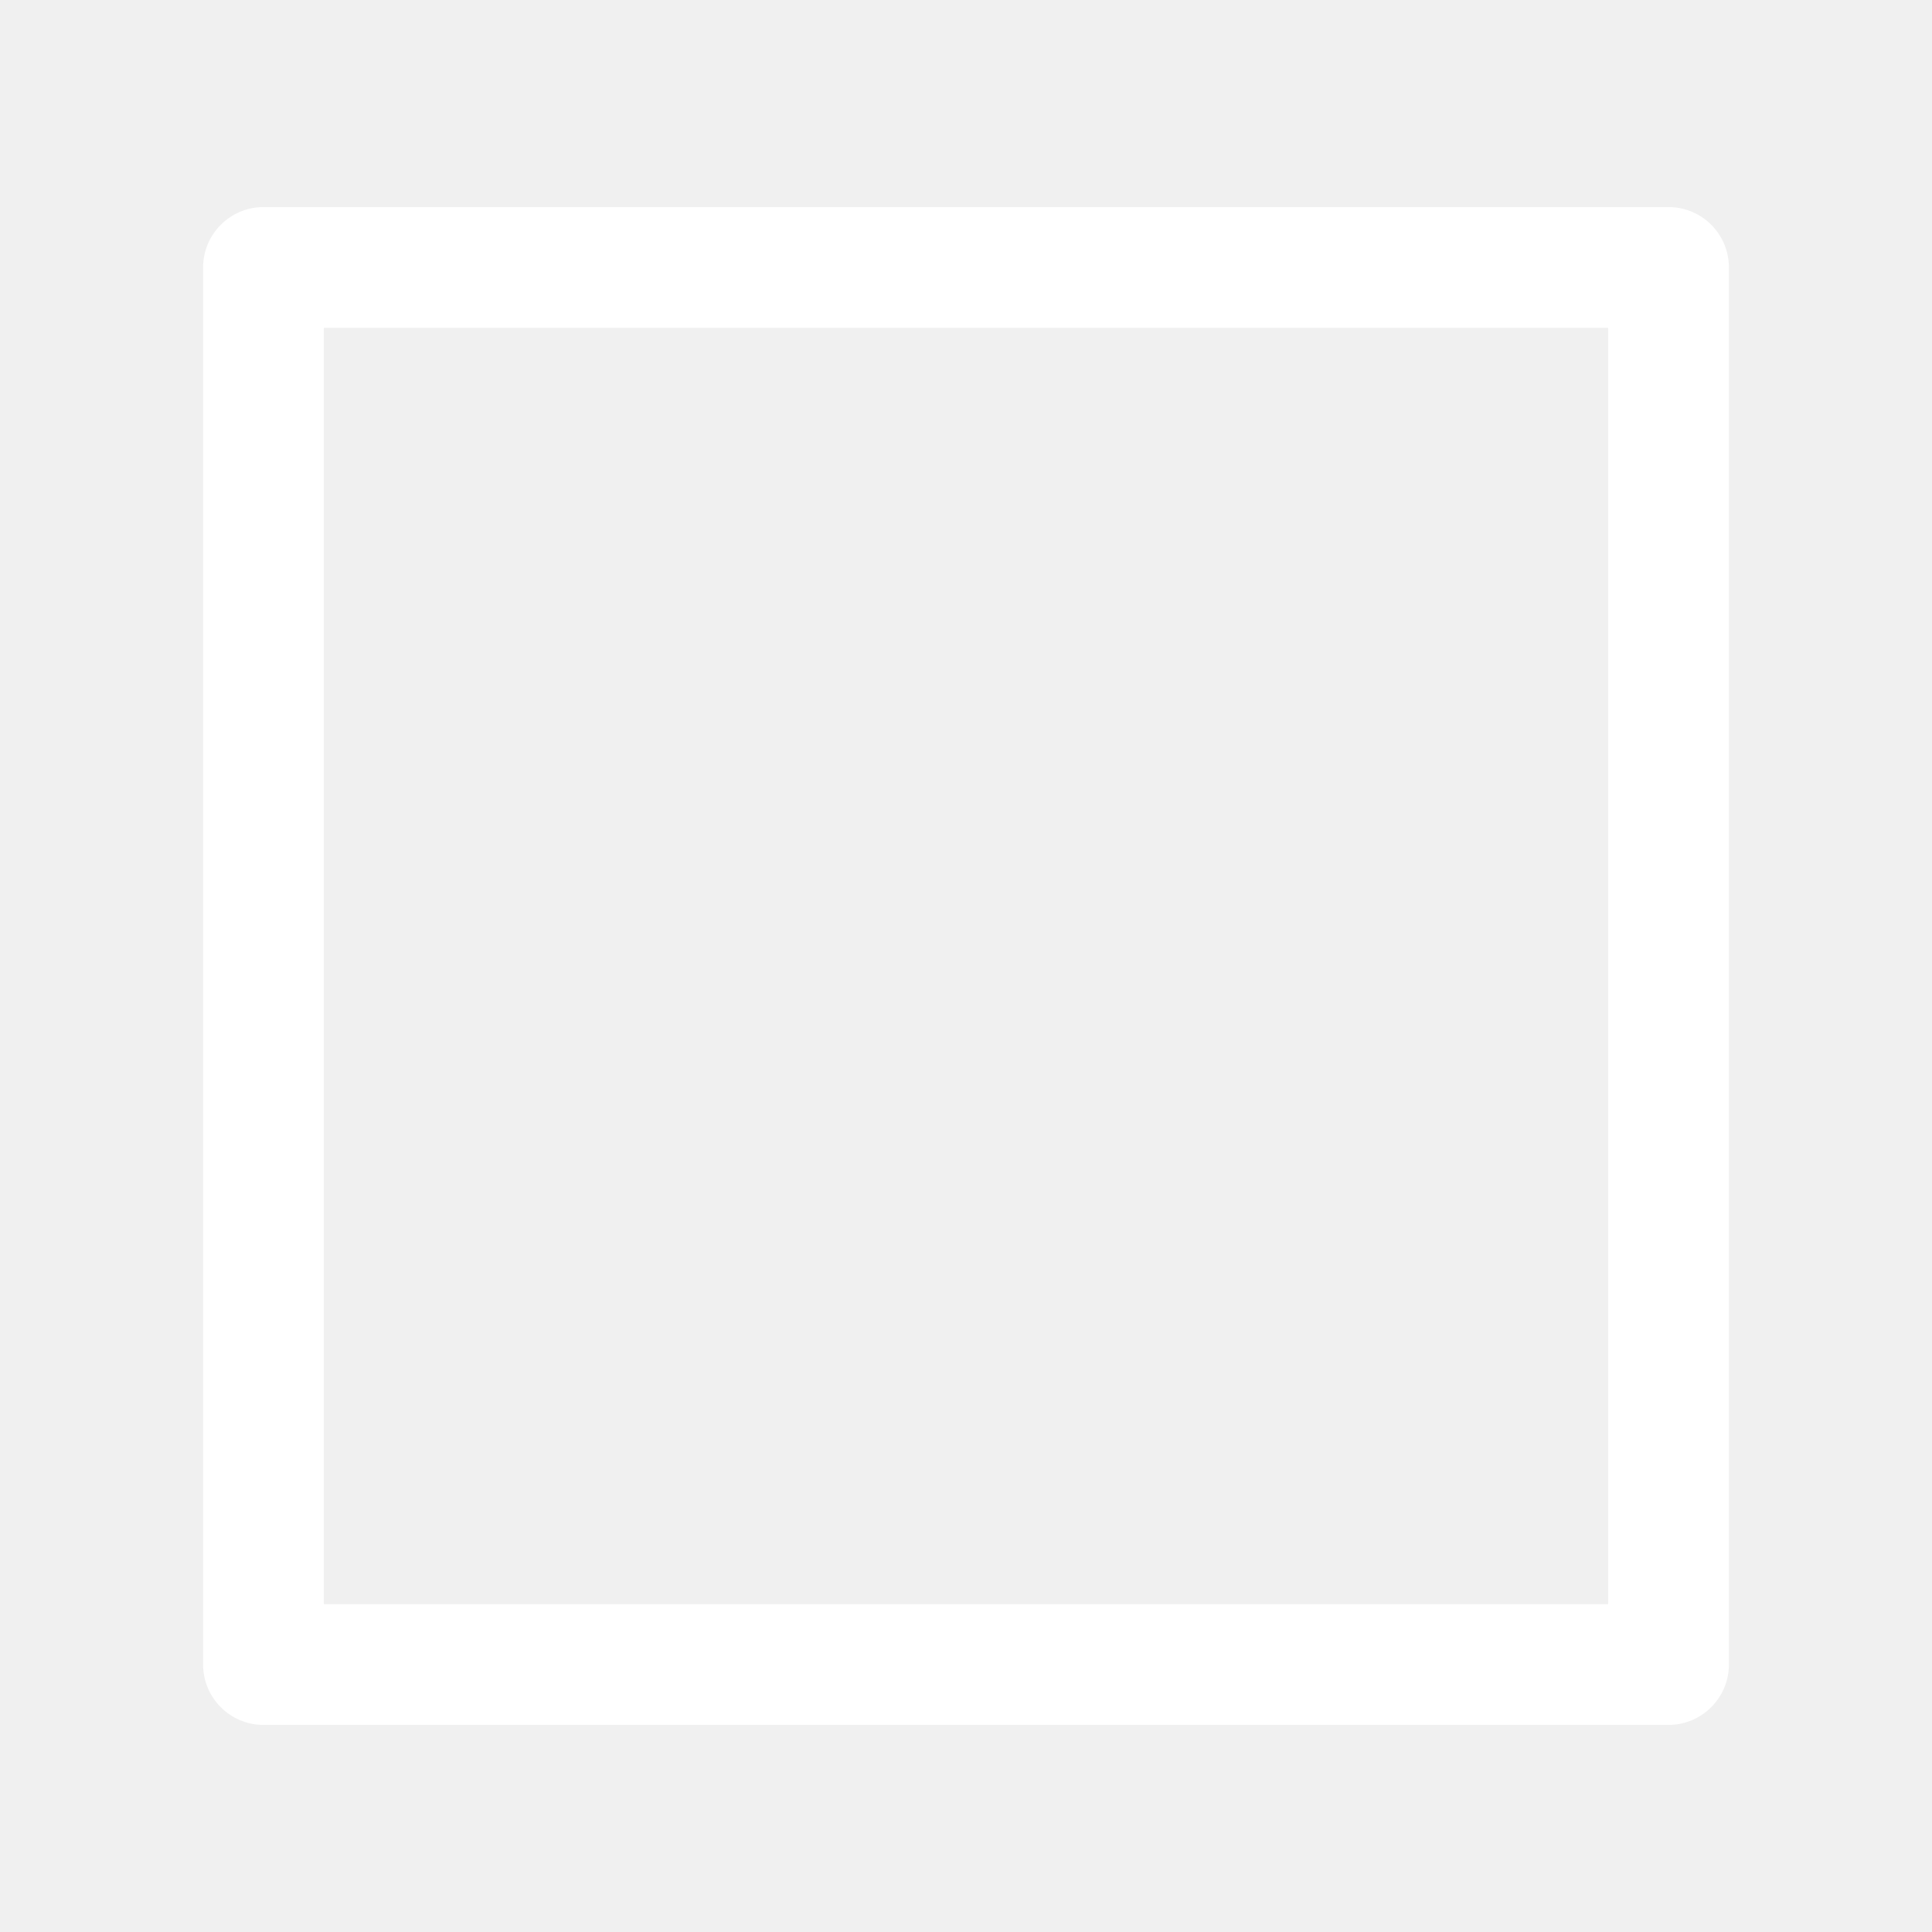
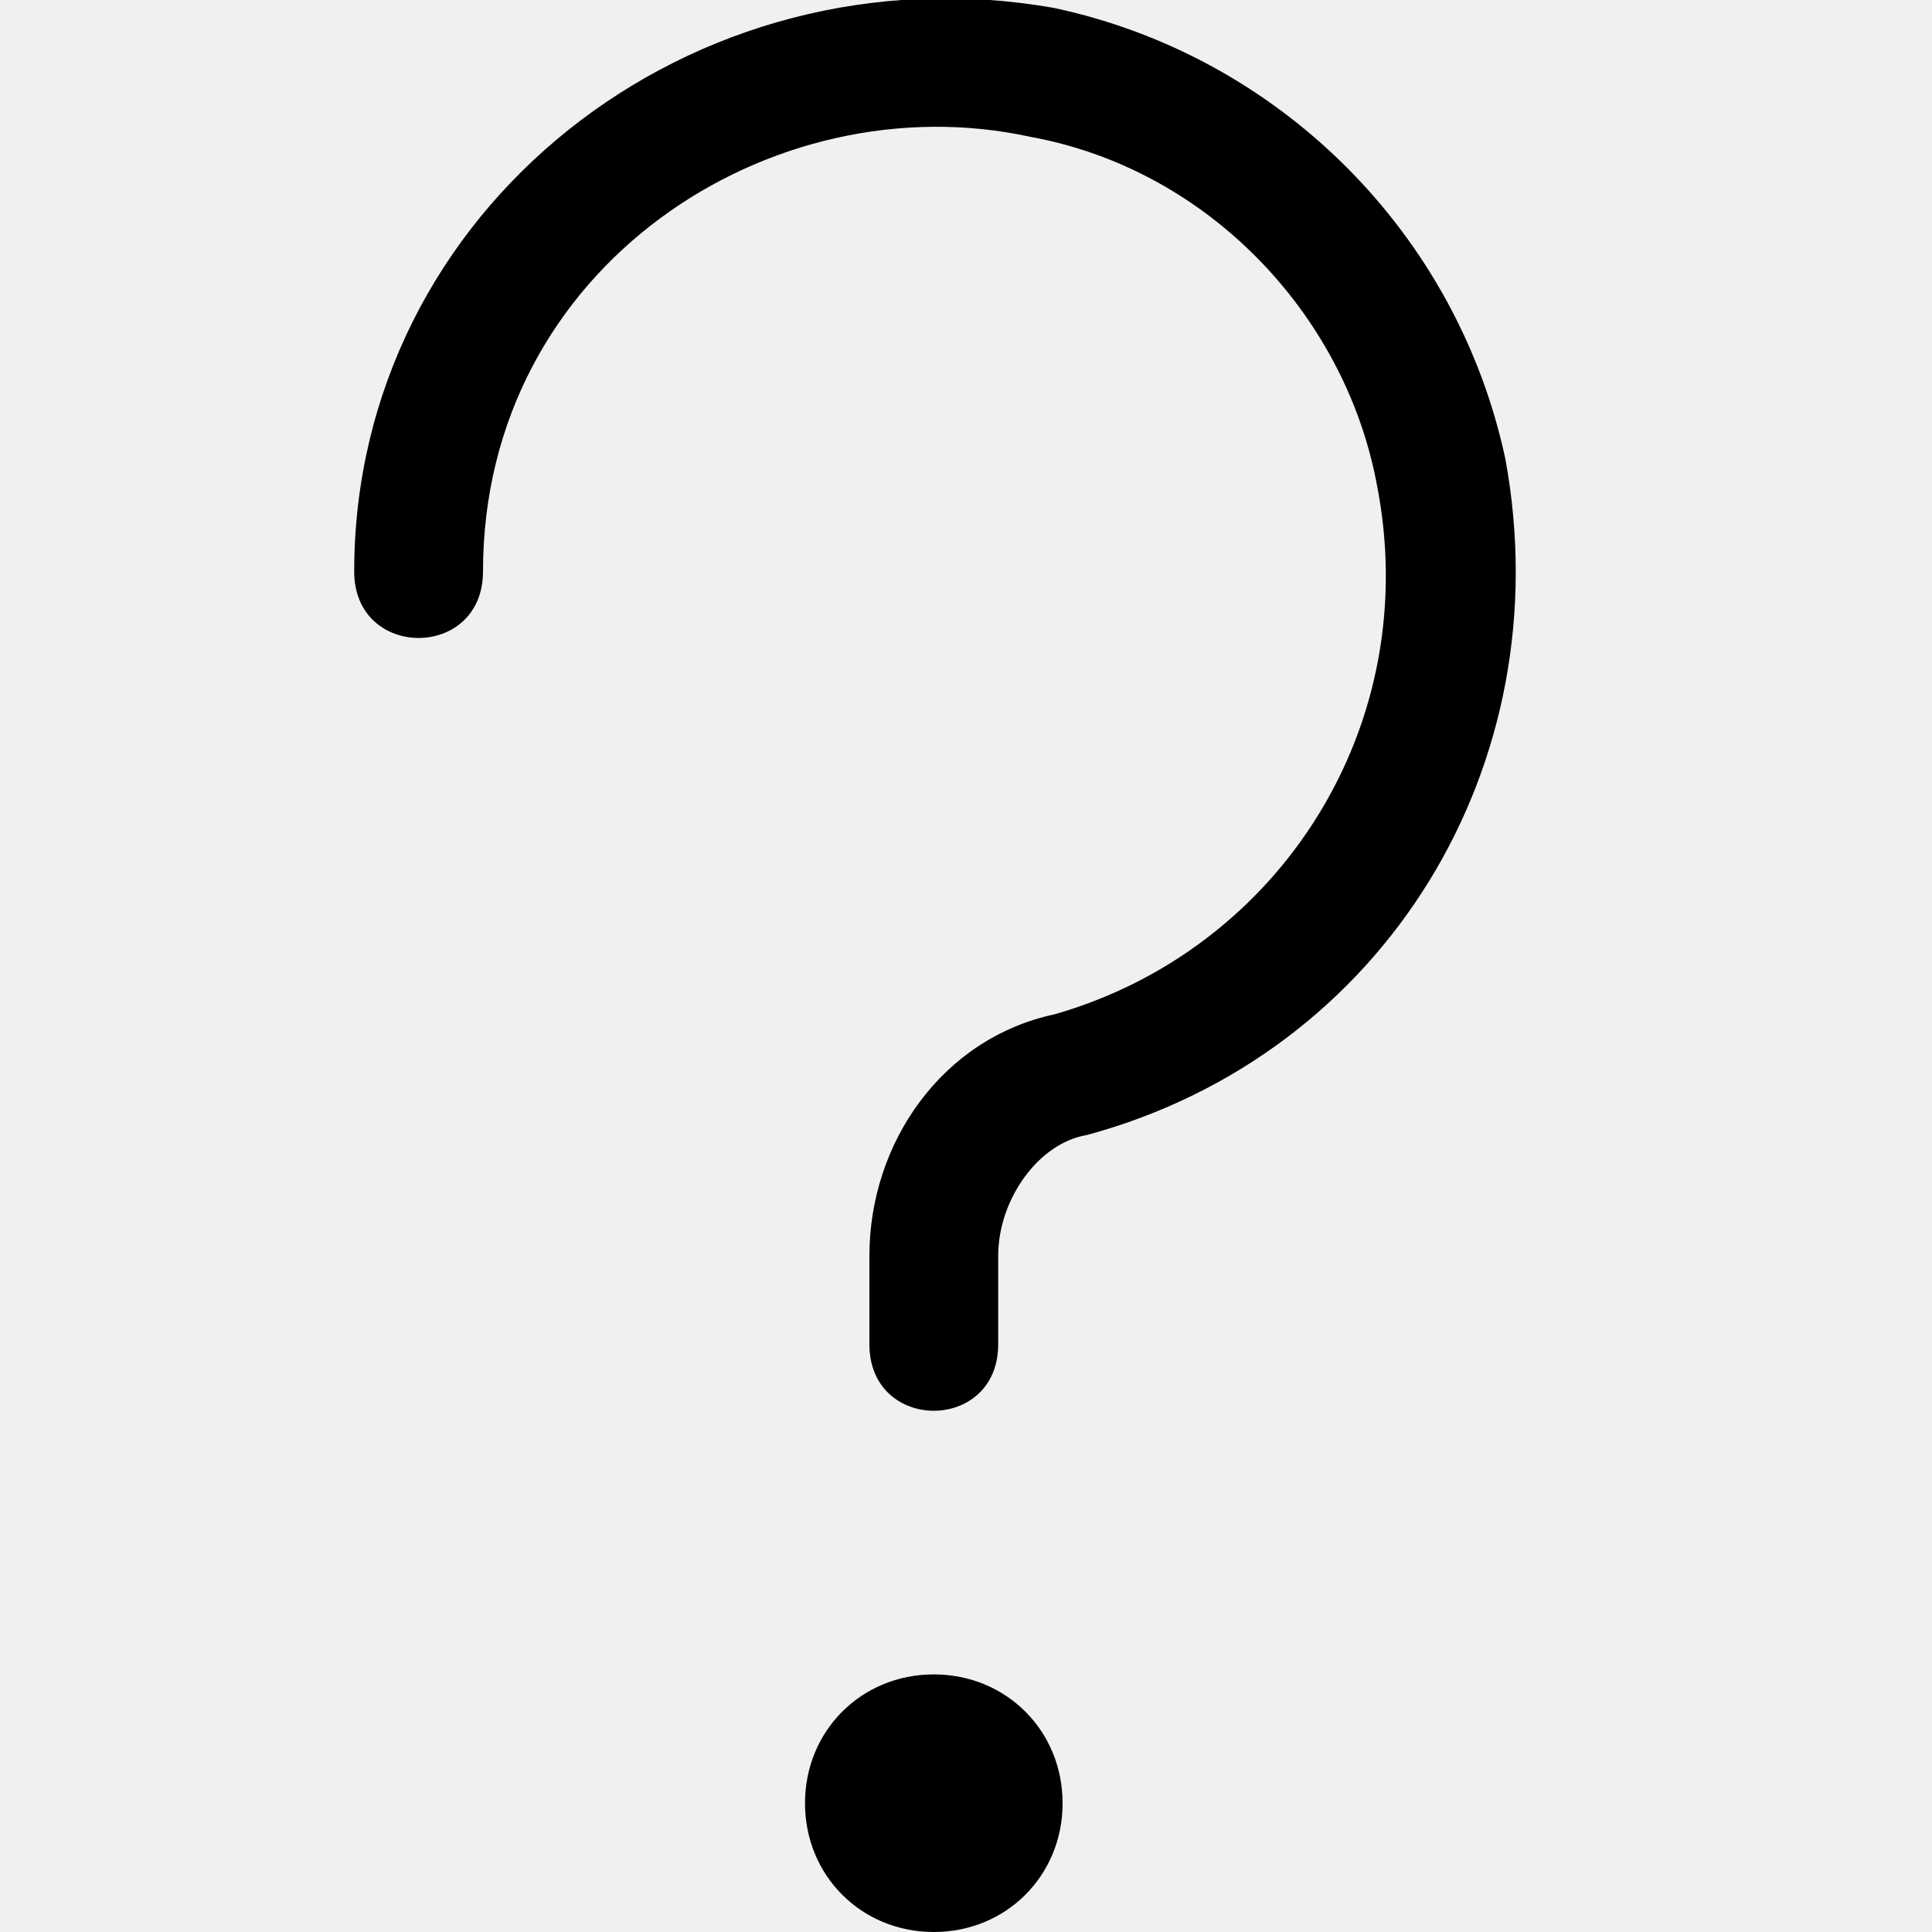
- <svg xmlns="http://www.w3.org/2000/svg" version="1.1" id="Layer_1" x="0px" y="0px" width="16px" height="16px" viewBox="0 0 16 16" style="enable-background:new 0 0 16 16;" xml:space="preserve">
-   <path style="fill:#FFFFFF;" d="M13.818,1.715H2.182c-0.276,0-0.5,0.224-0.5,0.5v11.57c0,0.276,0.224,0.5,0.5,0.5h11.636  c0.275,0,0.5-0.224,0.5-0.5V2.215C14.318,1.938,14.094,1.715,13.818,1.715z M13.318,13.285H2.682V2.715h10.636V13.285z" />
+ <svg xmlns="http://www.w3.org/2000/svg" version="1.1" id="Layer_1" x="0px" y="0px" viewBox="0 0 24 24" style="enable-background:new 0 0 24 24;" xml:space="preserve">
+   <path d="M13.2,22.4c0,0.9-0.7,1.6-1.6,1.6S10,23.3,10,22.4s0.7-1.6,1.6-1.6S13.2,21.5,13.2,22.4z M18.7,5.7c-0.6-2.8-2.8-5-5.6-5.6  c-4.5-0.8-8.7,2.5-8.7,7c0,1.1,1.6,1.1,1.6,0c0-3.8,3.6-6.1,6.8-5.4c2.2,0.4,3.9,2.2,4.3,4.3c0.6,3-1.2,5.8-4,6.6  c-1.4,0.3-2.3,1.6-2.3,3v1.1c0,1.1,1.6,1.1,1.6,0v-1.1c0-0.7,0.5-1.4,1.1-1.5C17.2,13.1,19.4,9.5,18.7,5.7z" />
</svg>
